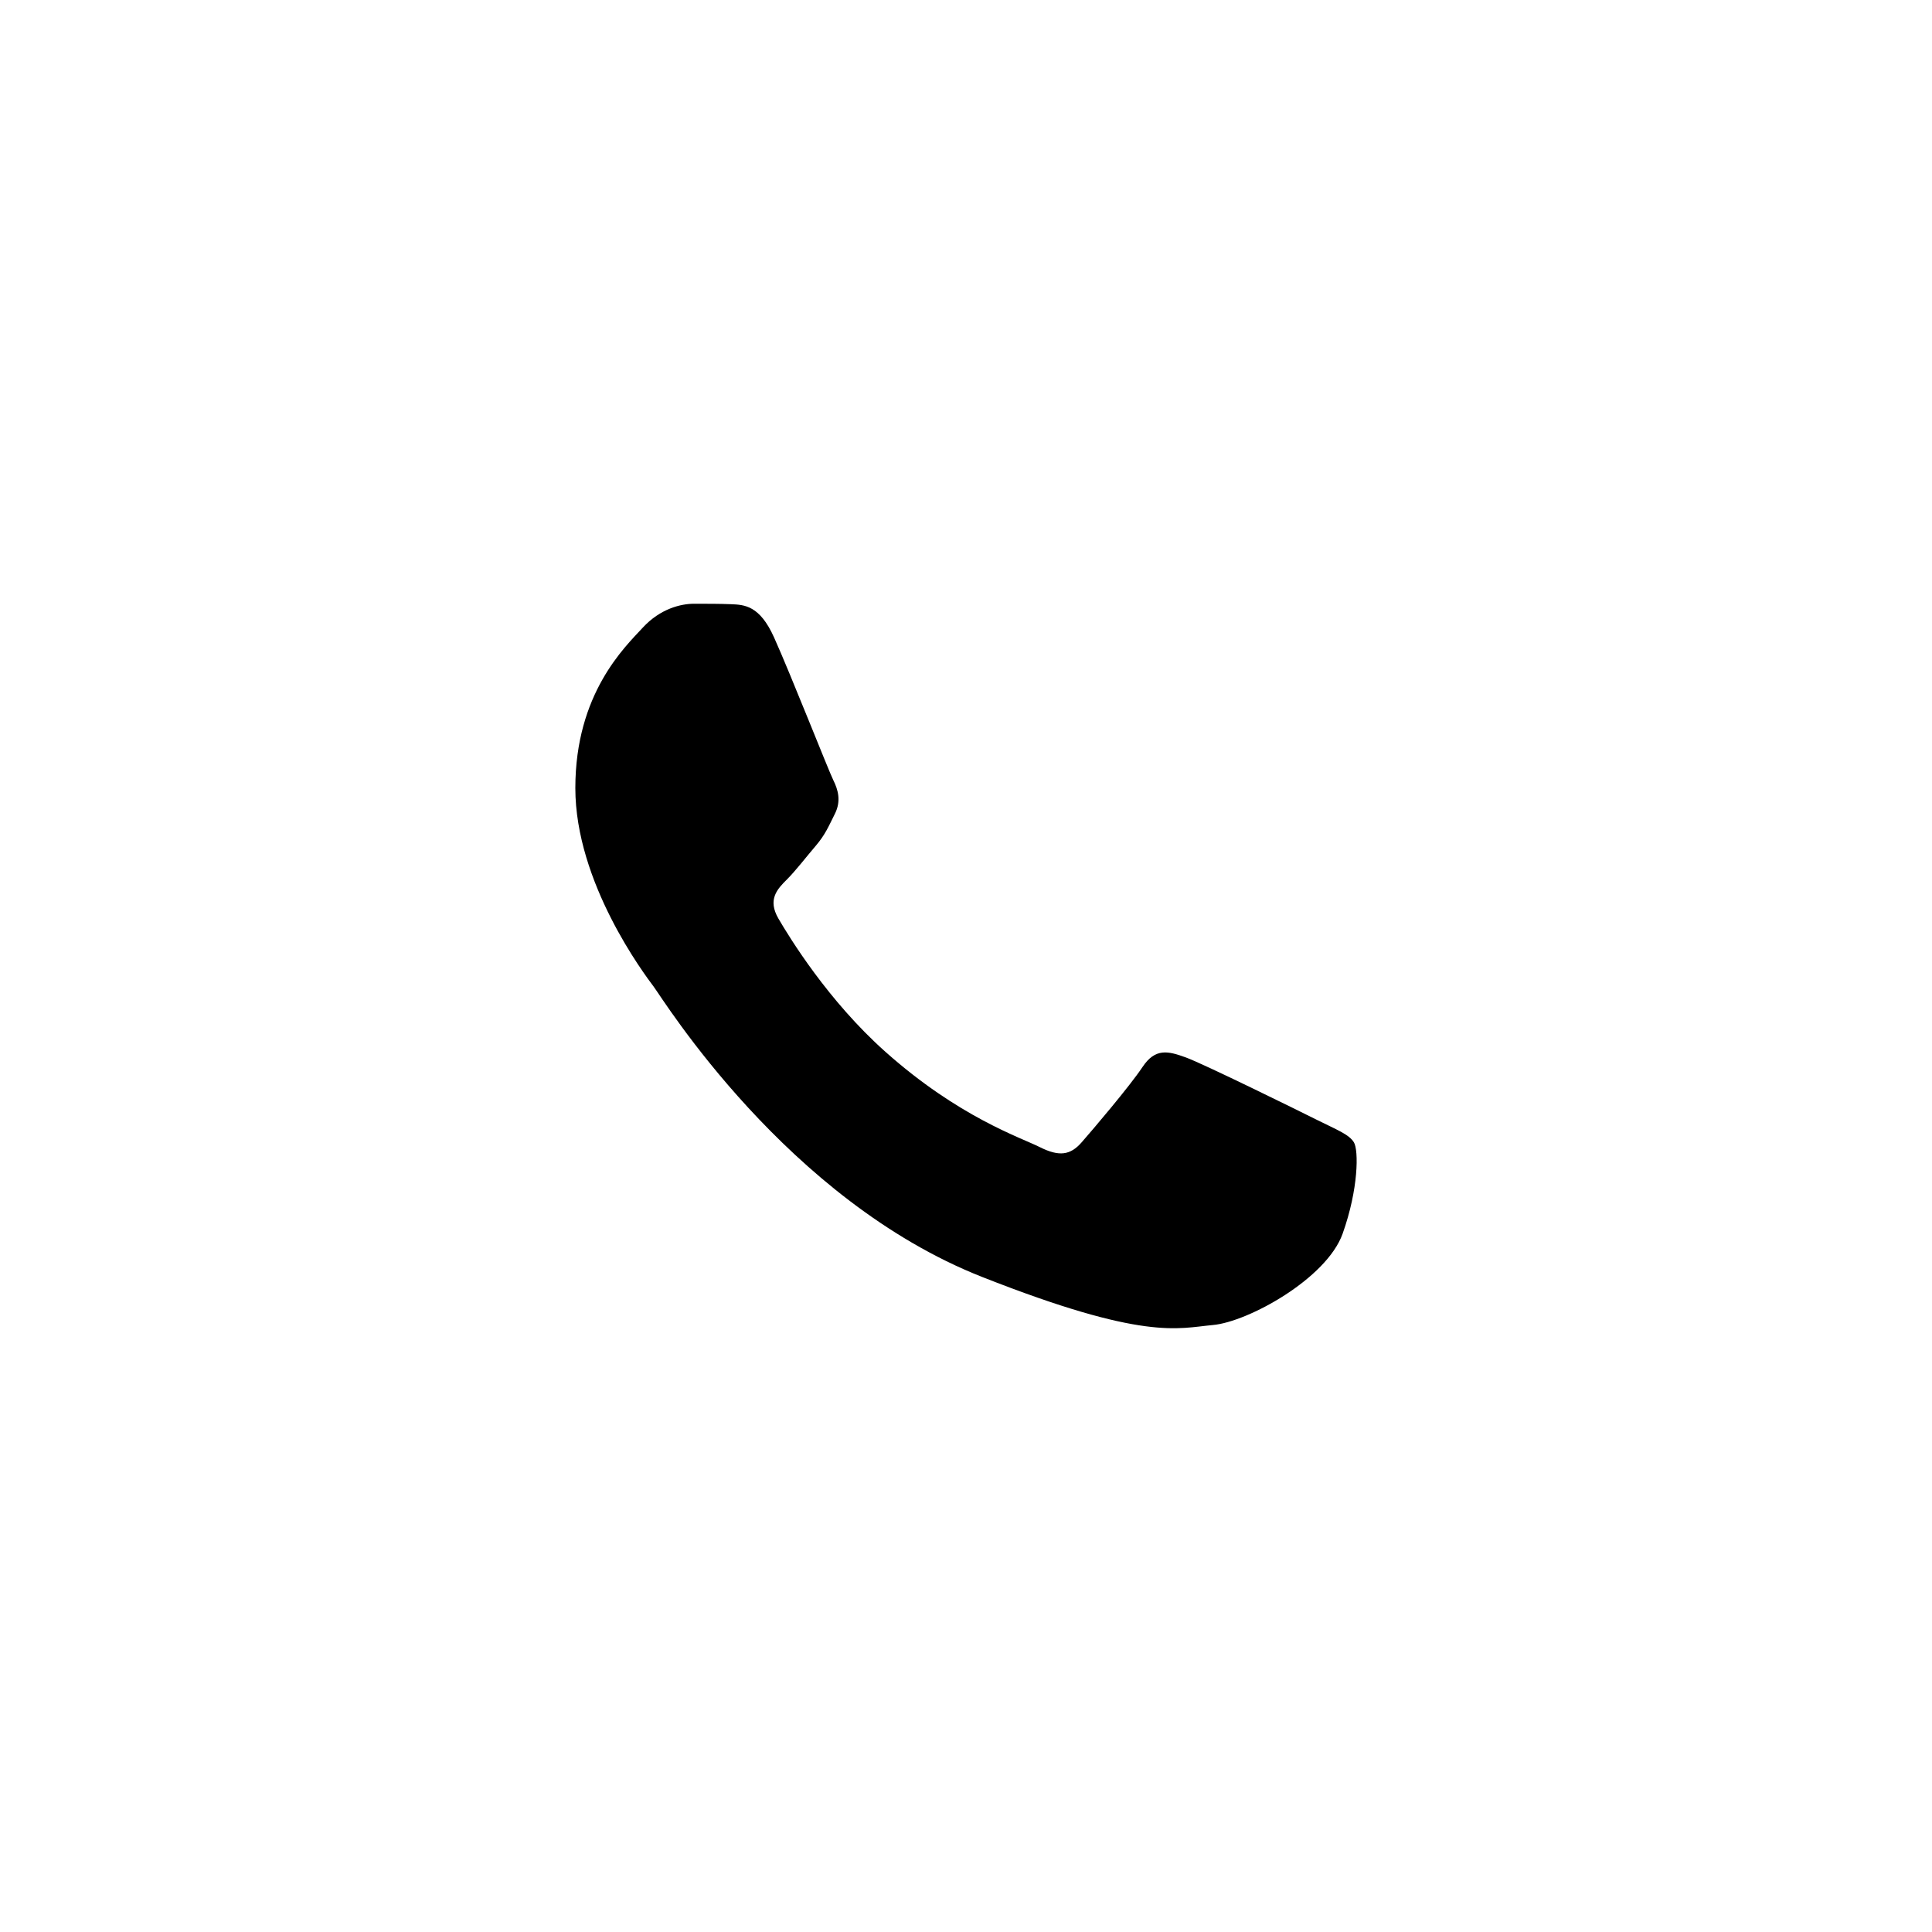
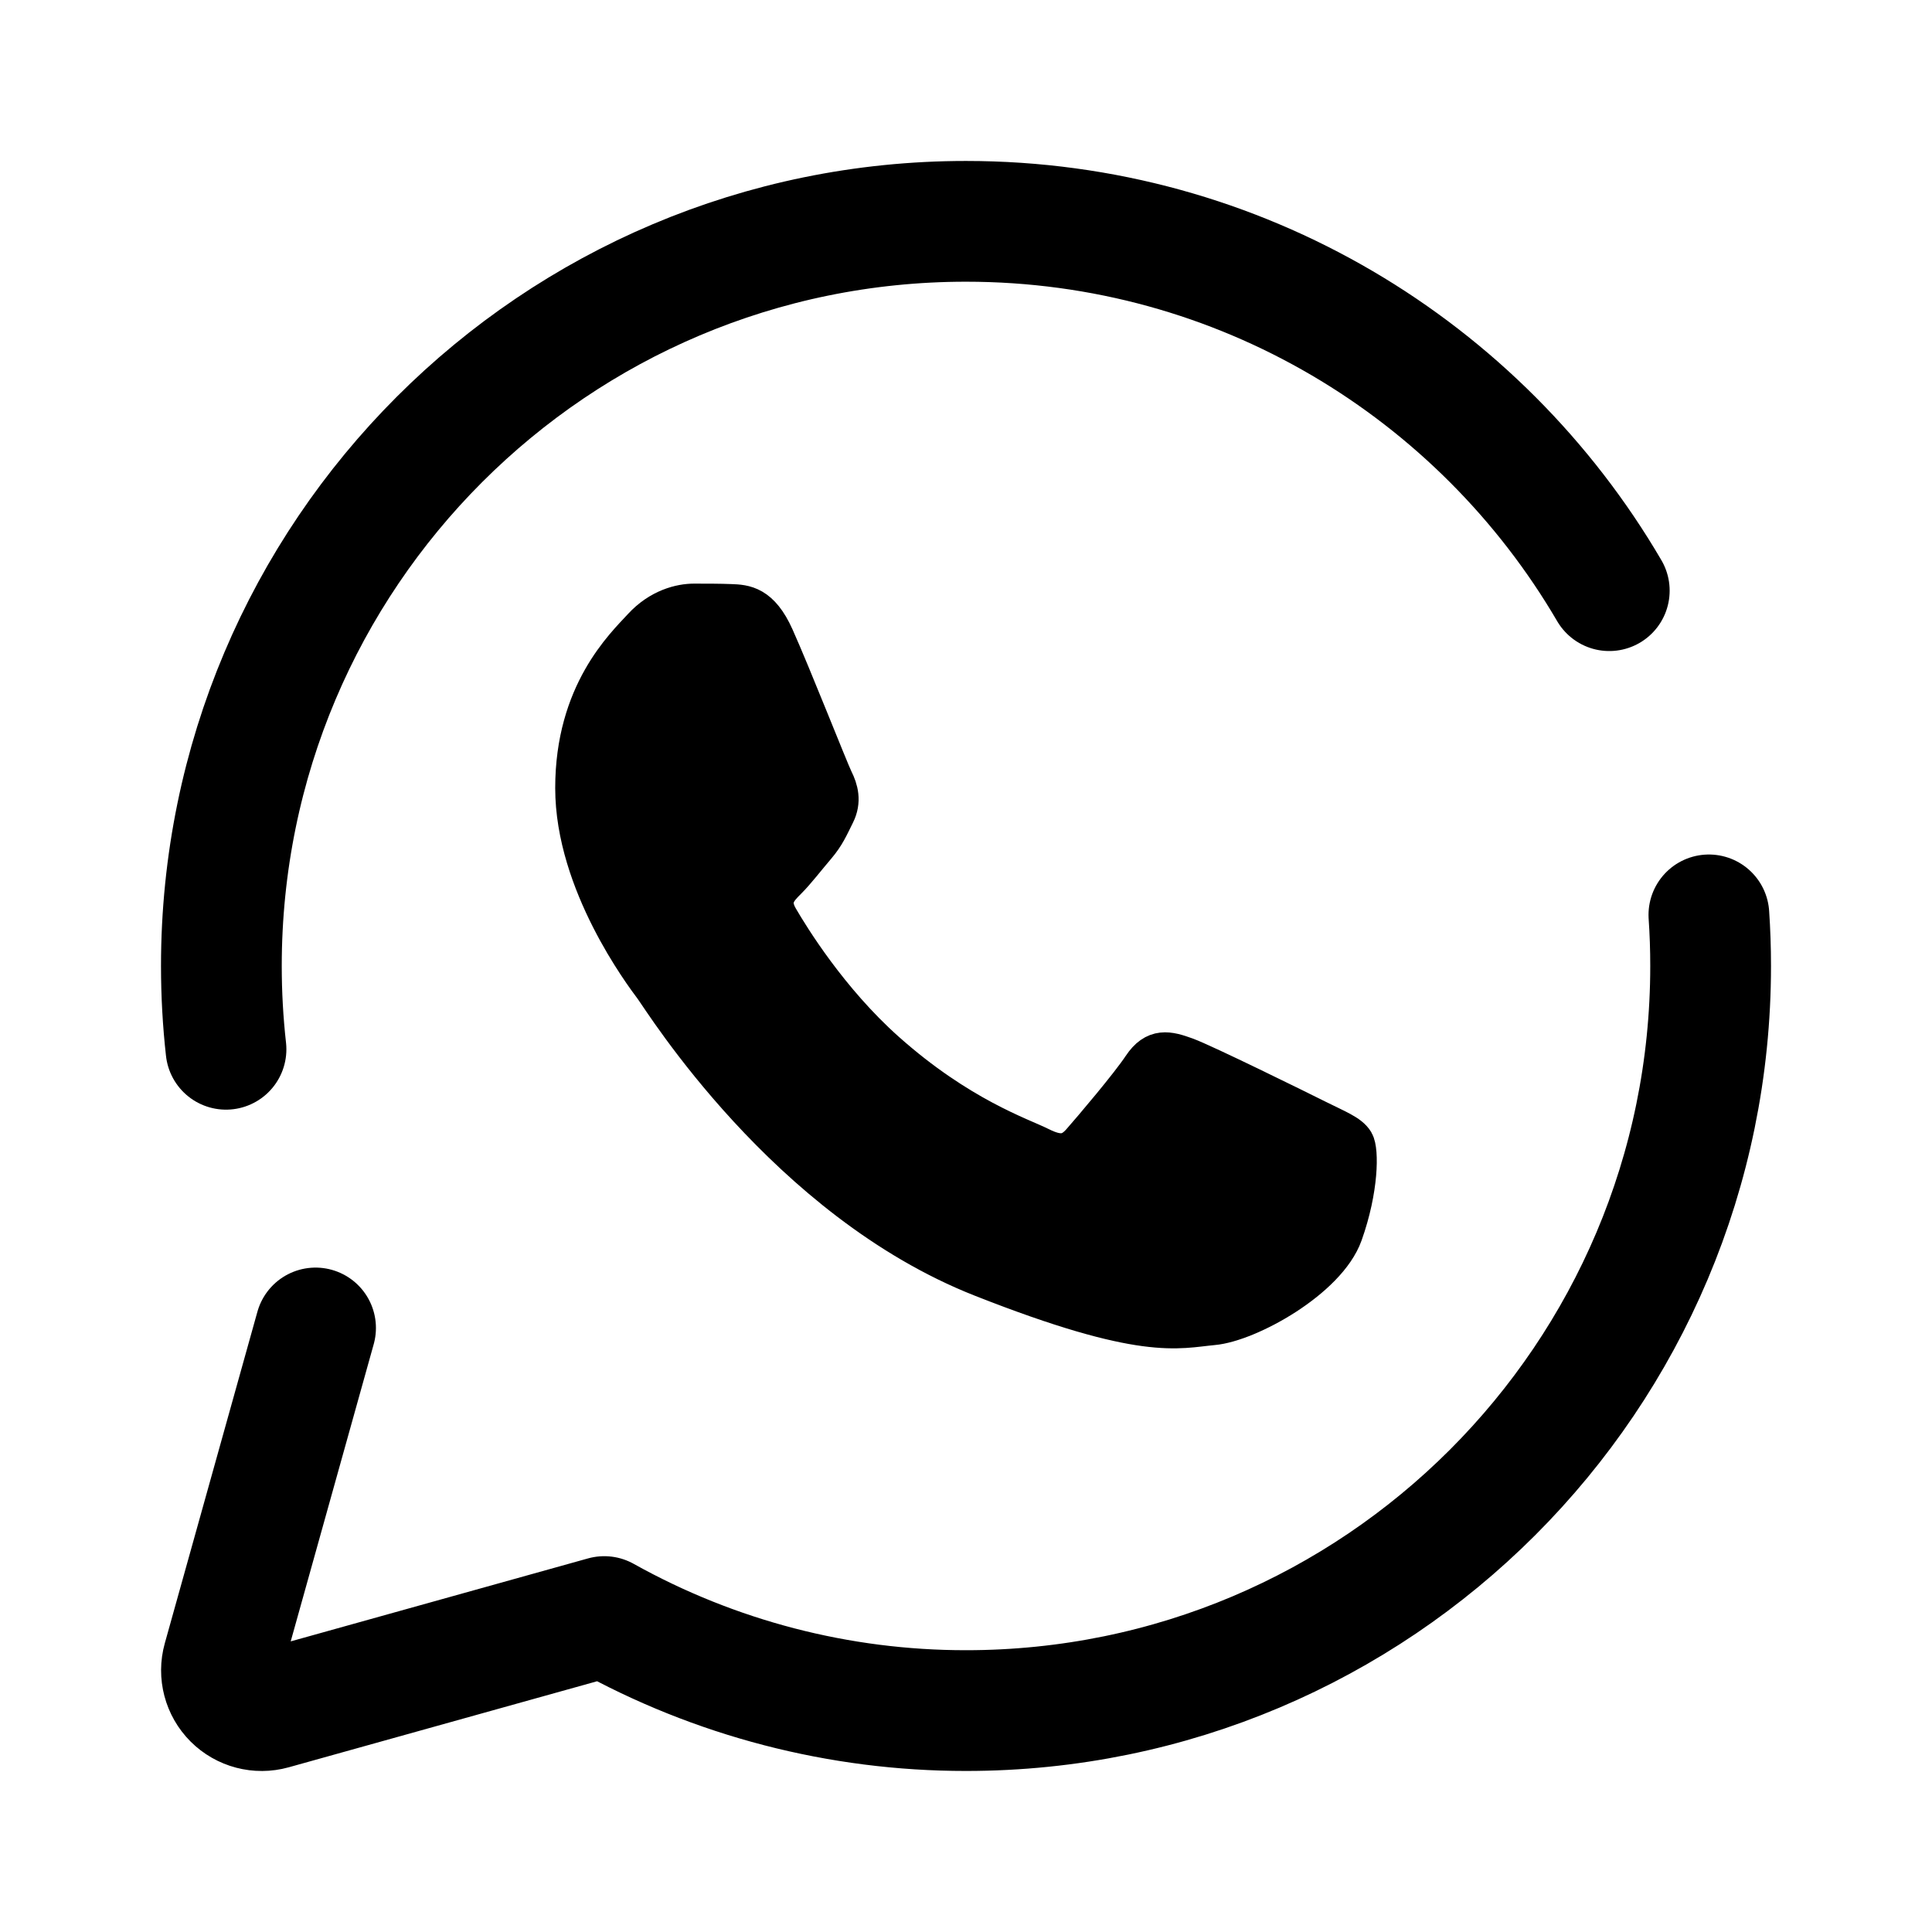
- <svg xmlns="http://www.w3.org/2000/svg" xml:space="preserve" style="enable-background:new 0 0 48 48" viewBox="0 0 48 48">
+ <svg xmlns="http://www.w3.org/2000/svg" fill="currentColor" stroke="currentColor" style="enable-background:new 0 0 48 48" viewBox="0 0 48 48">
  <path d="M39.982 14.675C36.773 9.186 30.817 5.499 24 5.499c-10.217 0-18.5 8.283-18.5 18.5 0 .7.039 1.39.115 2.07M7.84 32.993l-2.301 8.238a1 1 0 0 0 1.232 1.232l8.242-2.3A18.408 18.408 0 0 0 24 42.499c10.217 0 18.5-8.283 18.5-18.5 0-.427-.014-.85-.043-1.269" style="fill:none;stroke-rule:evenodd;stroke-width:3;stroke-linecap:round;stroke-linejoin:round" />
  <path d="M33.357 30.651c-.398 1.116-2.348 2.191-3.224 2.269-.876.08-1.697.396-5.731-1.194-4.855-1.914-7.92-6.891-8.158-7.208-.239-.32-1.95-2.589-1.95-4.939s1.234-3.506 1.672-3.982c.439-.478.956-.597 1.275-.597.318 0 .637 0 .915.011.341.013.718.031 1.075.825.425.945 1.353 3.307 1.472 3.546s.199.519.04.836c-.159.318-.239.517-.476.796-.239.279-.501.622-.716.836-.239.237-.488.498-.21.974.279.478 1.236 2.042 2.656 3.307 1.826 1.627 3.362 2.13 3.841 2.371.478.239.756.199 1.035-.121.279-.318 1.194-1.393 1.512-1.871s.637-.398 1.075-.239c.438.159 2.786 1.315 3.263 1.554.478.239.796.358.915.557.117.197.117 1.153-.281 2.269z" />
</svg>
